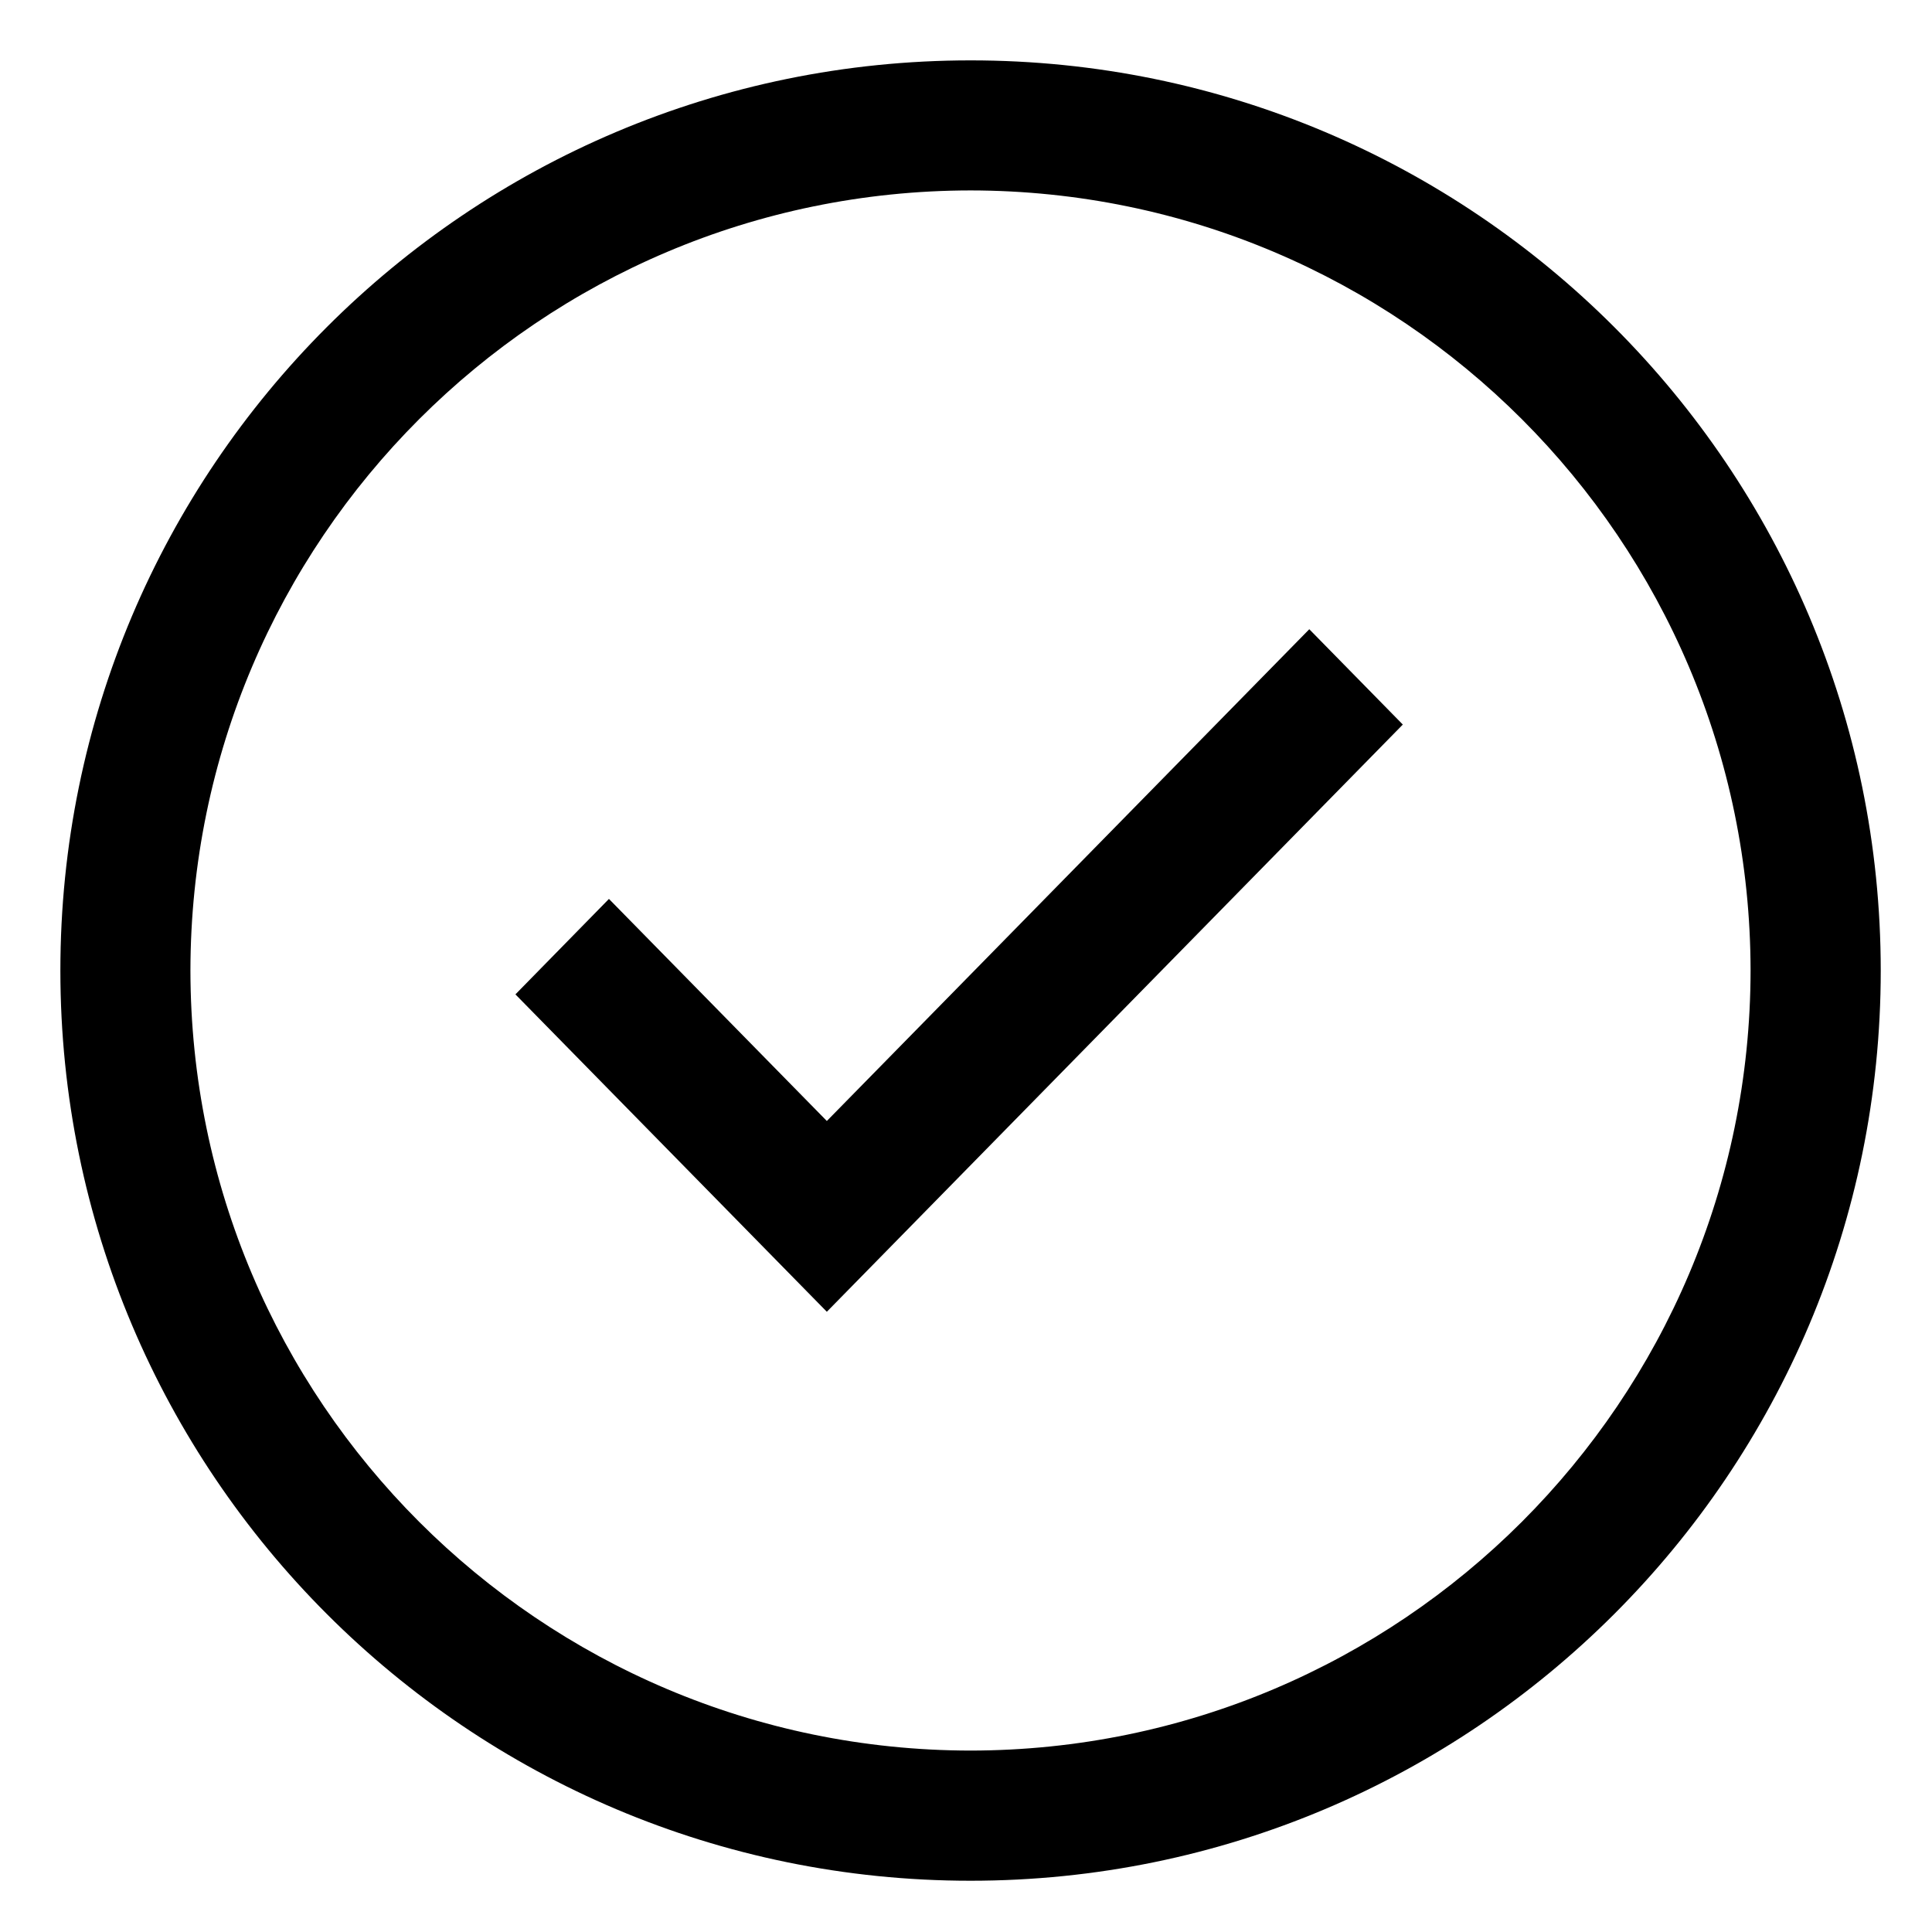
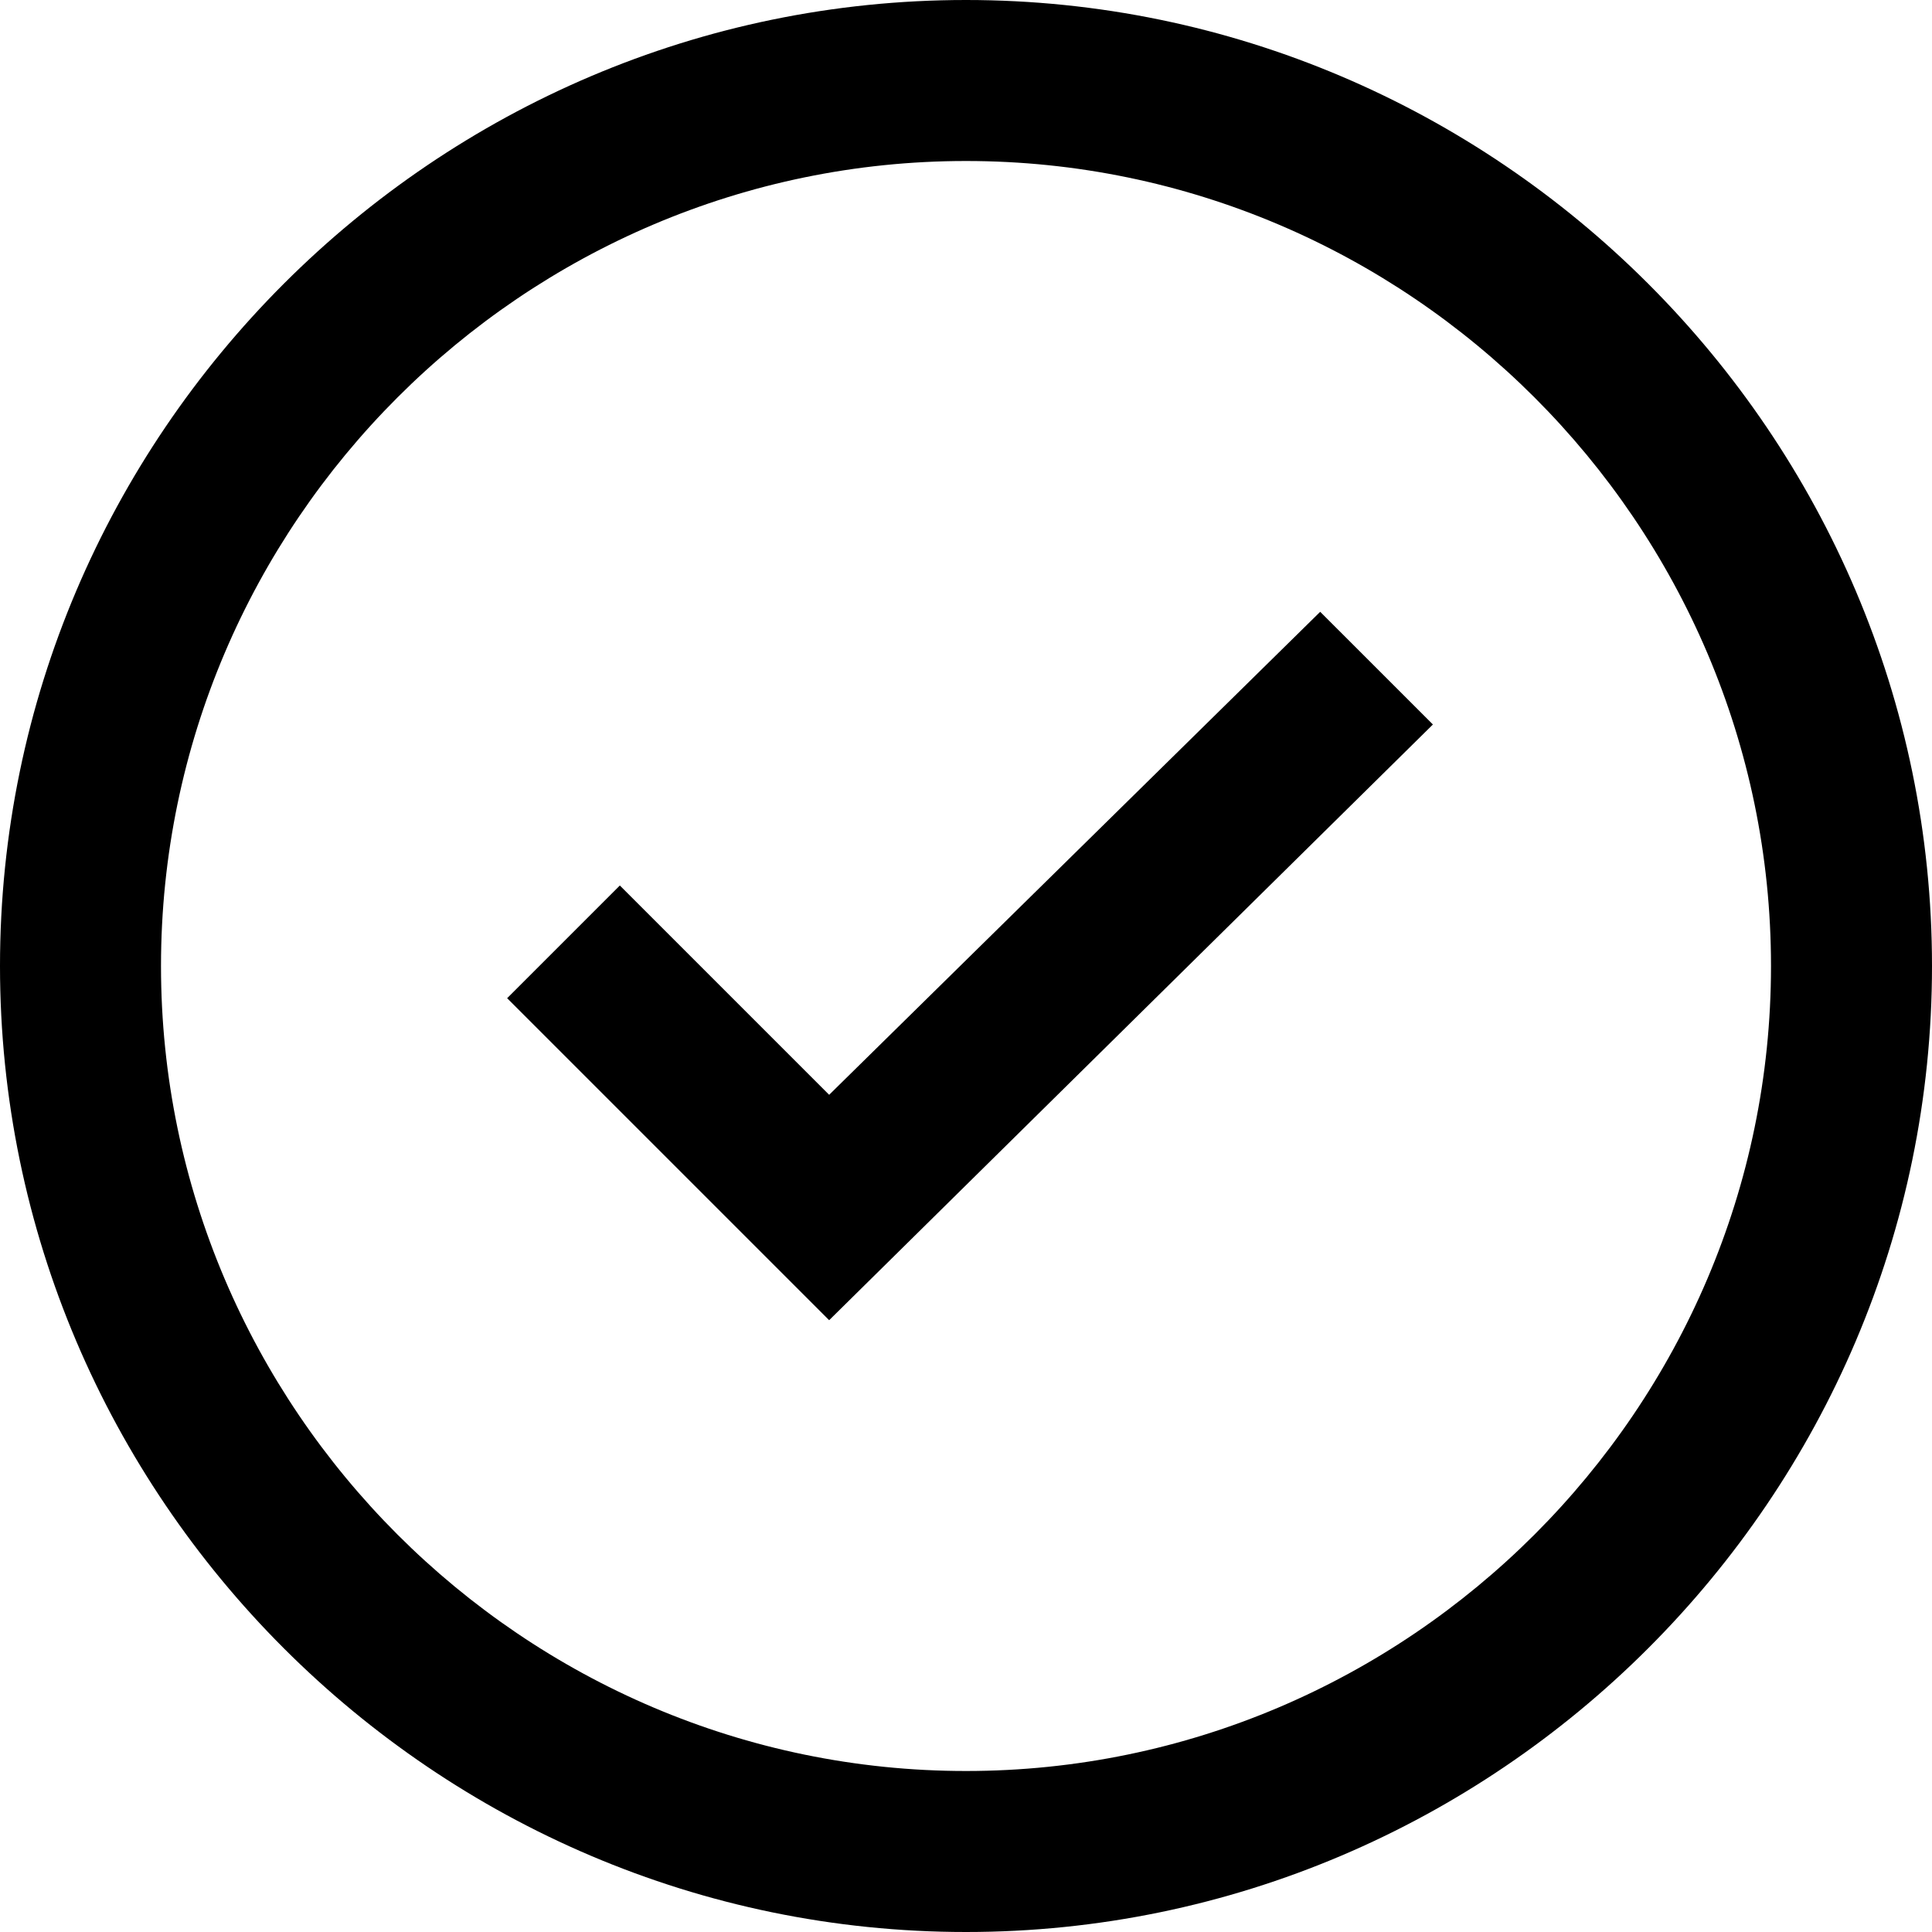
- <svg xmlns="http://www.w3.org/2000/svg" width="32px" height="32px" viewBox="0 0 32 32" version="1.1" fill-rule="evenodd">
-   <polygon points="13.695 18.567 10.086 14.889 8.537 16.47 13.695 21.727 23.235 12.001 21.686 10.422" />
-   <path d="M16.075,1 C7.749,1.001 0.999,7.75 1,16.076 C1.001,24.402 7.75,31.151 16.076,31.151 C24.402,31.15 31.151,24.4 31.151,16.075 C31.15,7.749 24.4,0.999 16.075,1 L16.075,1 Z M16.075,28.995 C8.942,28.987 3.162,23.207 3.154,16.075 C3.162,8.942 8.942,3.162 16.075,3.154 C23.207,3.162 28.987,8.942 28.995,16.075 C28.987,23.207 23.207,28.987 16.075,28.995 L16.075,28.995 Z" />
+ <svg xmlns="http://www.w3.org/2000/svg" width="24px" height="24px" viewBox="0 0 24 24" version="1.1" fill-rule="evenodd">
+   <path d="M12,2 C17.5,2 22,6.5 22,12 C22,17.5 17.5,22 12,22 C6.5,22 2,17.5 2,12 C2,6.5 6.5,2 12,2 L12,2 Z M12,0 C5.4,0 0,5.4 0,12 C0,18.6 5.4,24 12,24 C18.6,24 24,18.6 24,12 C24,5.4 18.6,0 12,0 L12,0 L12,0 Z" id="Shape" fill="#000000" />
+   <polygon id="Shape" fill="#000000" points="10.3 13.6 7.7 11 6.3 12.4 10.3 16.4 17.8 9 16.4 7.6" />
</svg>
